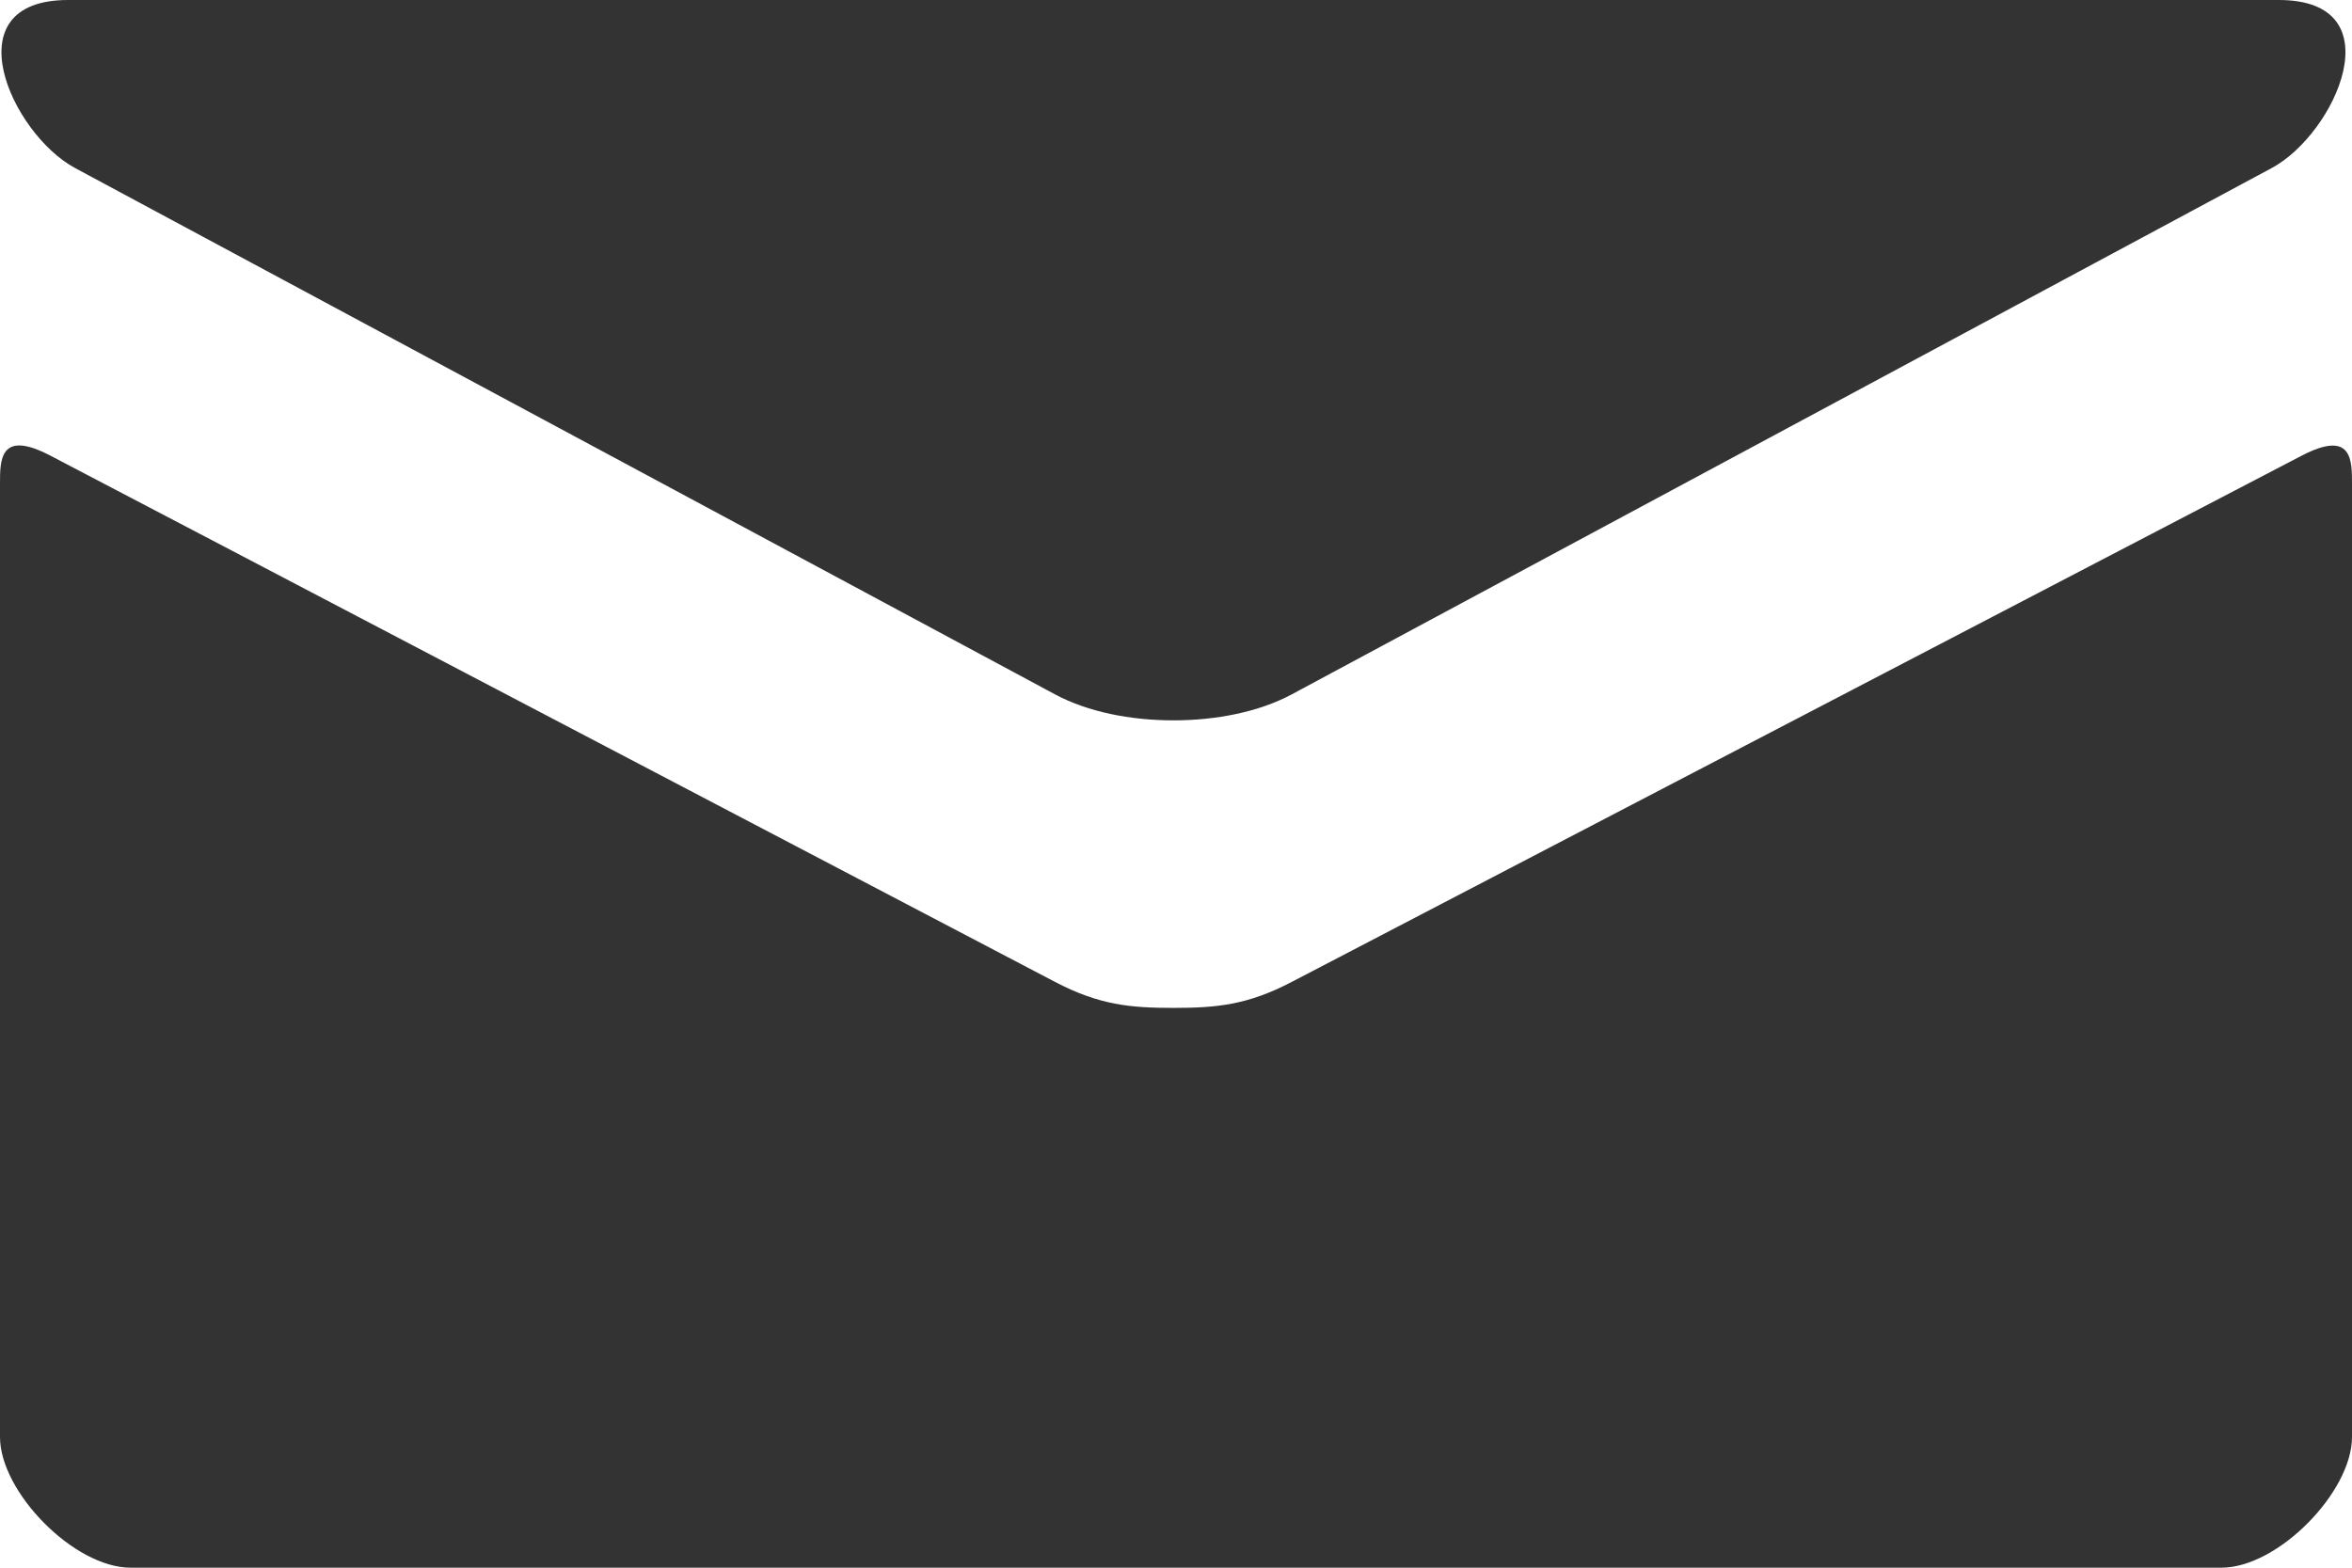
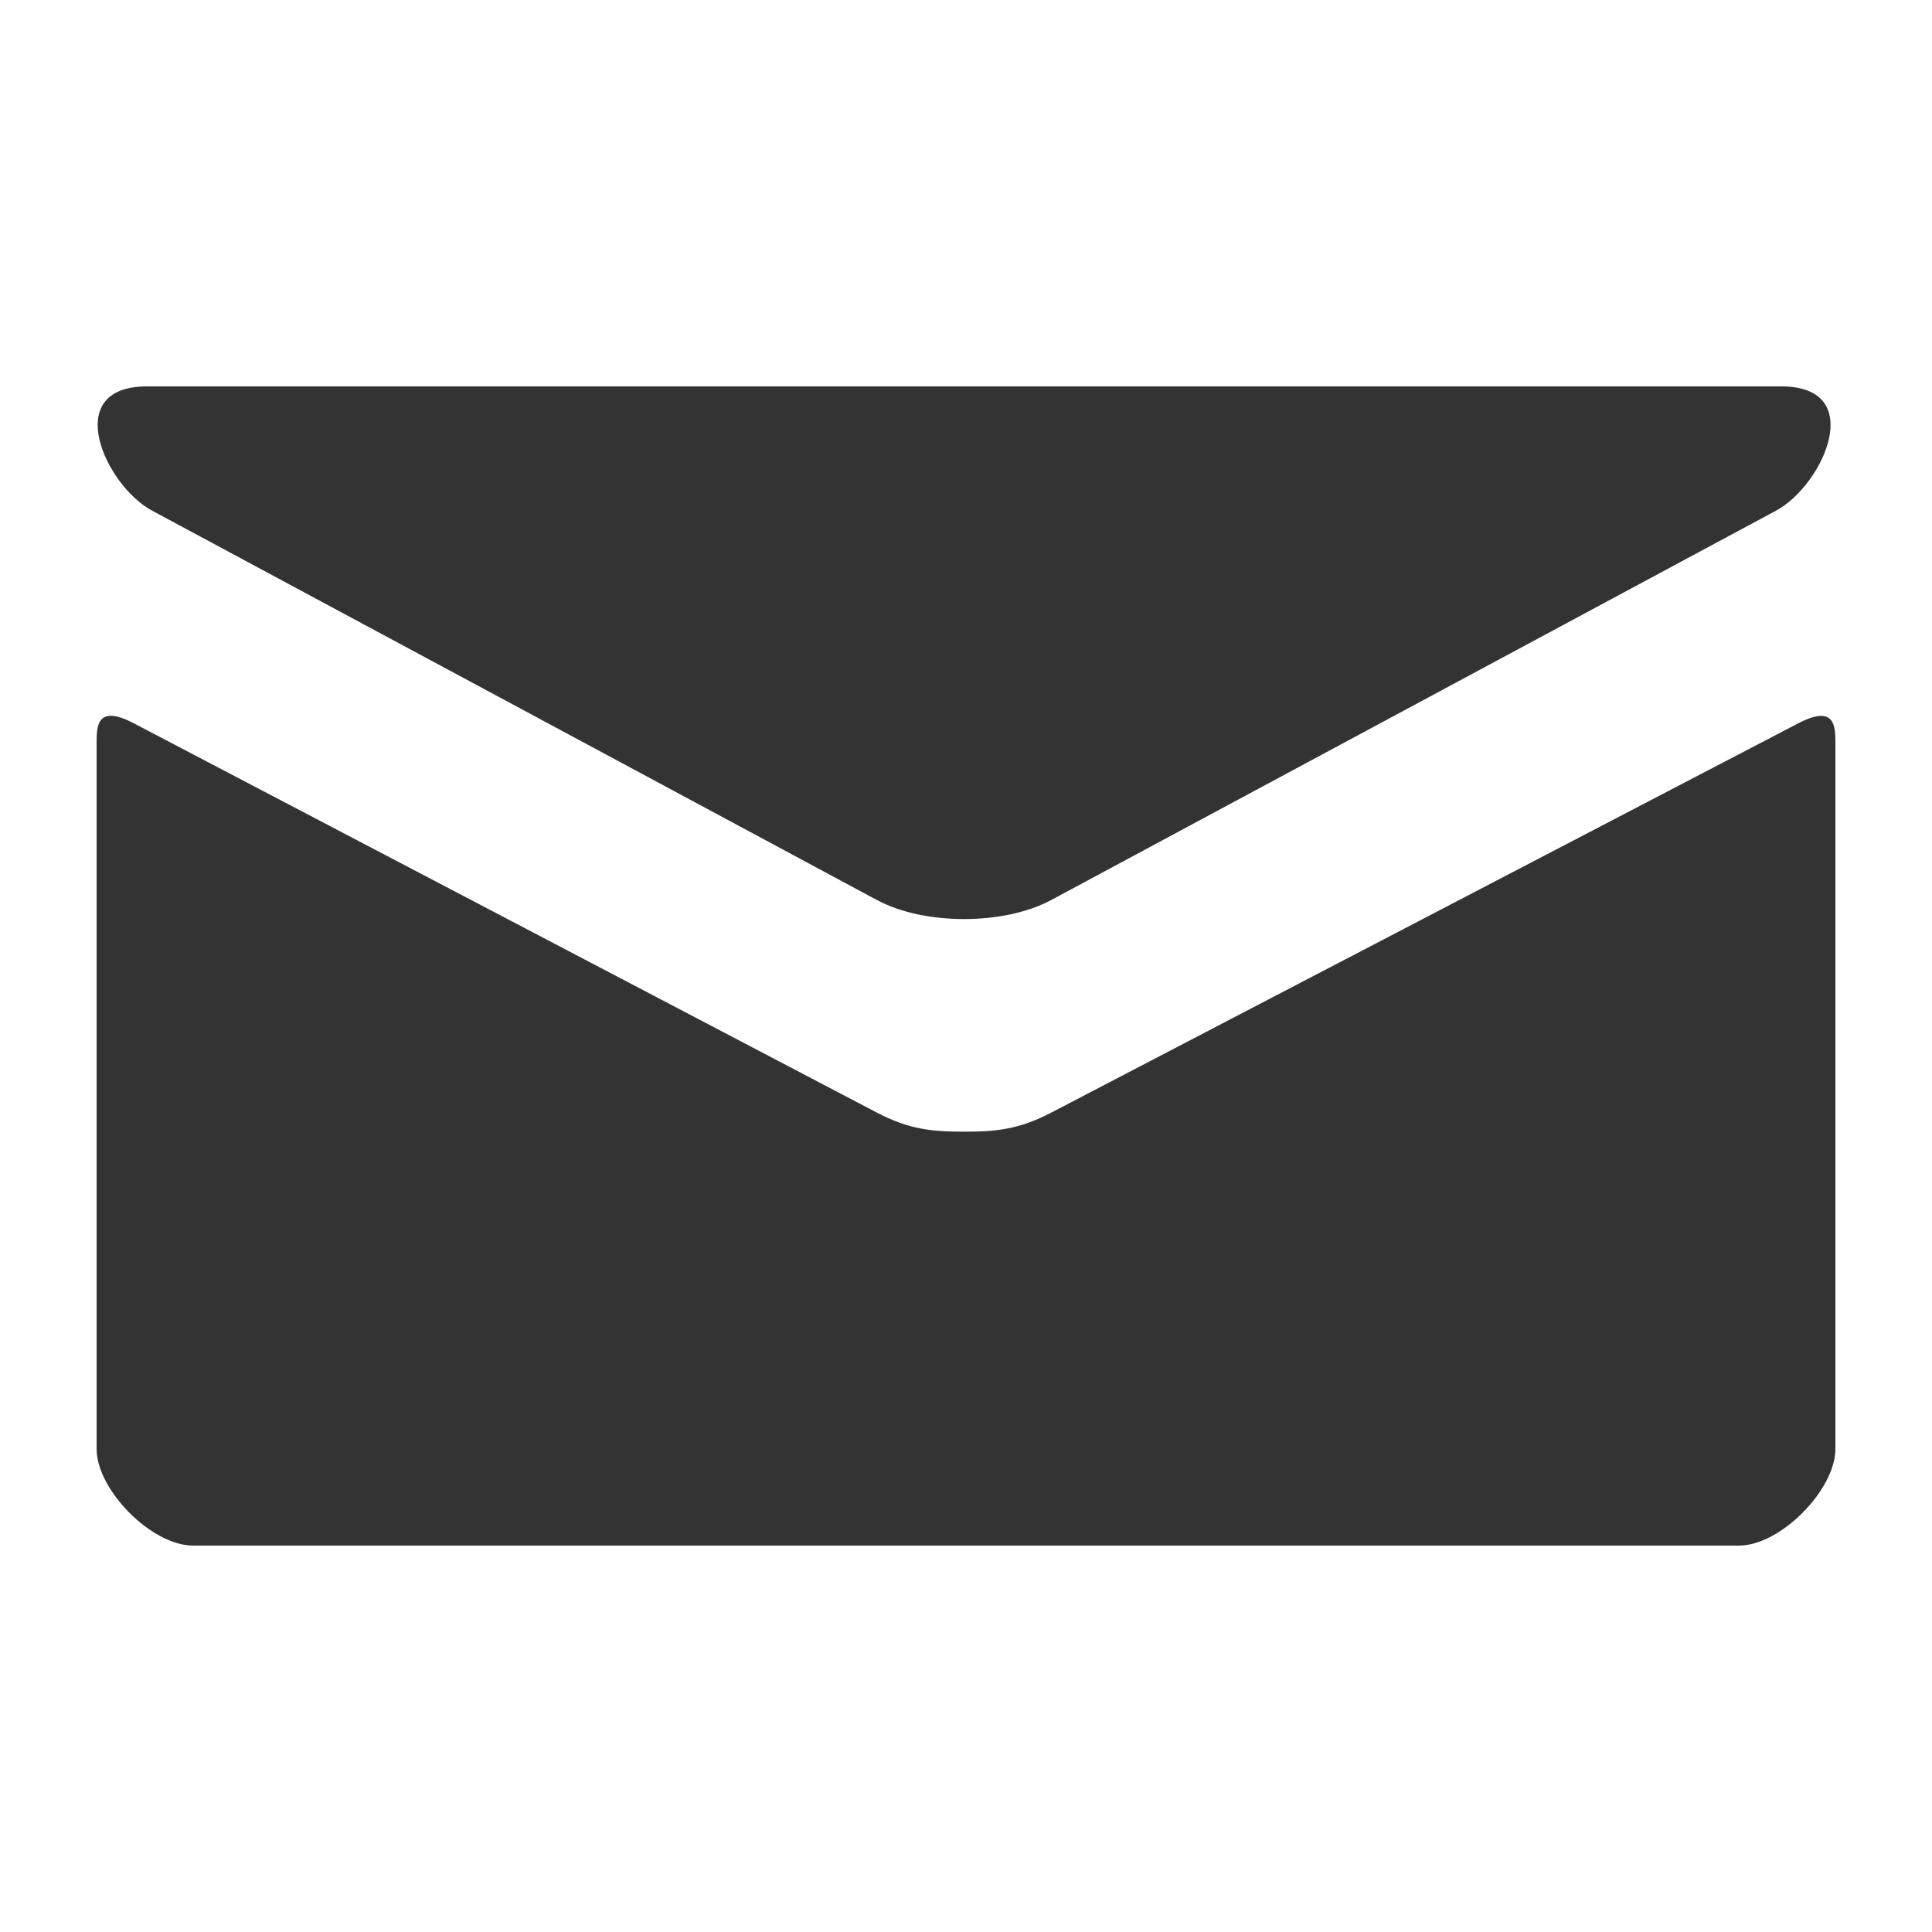
- <svg xmlns="http://www.w3.org/2000/svg" width="18" height="12" viewBox="0 0 18 12" fill="none">
-   <path d="M0.574 1.286L8.074 5.315C8.326 5.45 8.652 5.514 8.98 5.514C9.308 5.514 9.634 5.45 9.886 5.315L17.386 1.286C17.875 1.023 18.337 0 17.44 0H0.521C-0.376 0 0.086 1.023 0.574 1.286ZM17.613 3.489L9.886 7.516C9.546 7.694 9.308 7.715 8.98 7.715C8.652 7.715 8.414 7.694 8.074 7.516C7.734 7.338 0.941 3.777 0.386 3.488C-0.004 3.284 1.61606e-06 3.523 1.61606e-06 3.707V11C1.61606e-06 11.42 0.566 12 1 12H17C17.434 12 18 11.42 18 11V3.708C18 3.524 18.004 3.285 17.613 3.489Z" fill="#333333" />
+ <svg xmlns="http://www.w3.org/2000/svg" width="20" height="20" viewBox="0 0 20 20" fill="none">
+   <path d="M1.574 5.286L9.074 9.315C9.326 9.45 9.652 9.514 9.98 9.514C10.308 9.514 10.634 9.45 10.886 9.315L18.386 5.286C18.875 5.023 19.337 4 18.44 4H1.521C0.624 4 1.086 5.023 1.574 5.286ZM18.613 7.489L10.886 11.516C10.546 11.694 10.308 11.715 9.98 11.715C9.652 11.715 9.414 11.694 9.074 11.516C8.734 11.338 1.941 7.777 1.386 7.488C0.996 7.284 1 7.523 1 7.707V15C1 15.42 1.566 16 2 16H18C18.434 16 19 15.42 19 15V7.708C19 7.524 19.004 7.285 18.613 7.489Z" fill="#333333" />
</svg>
